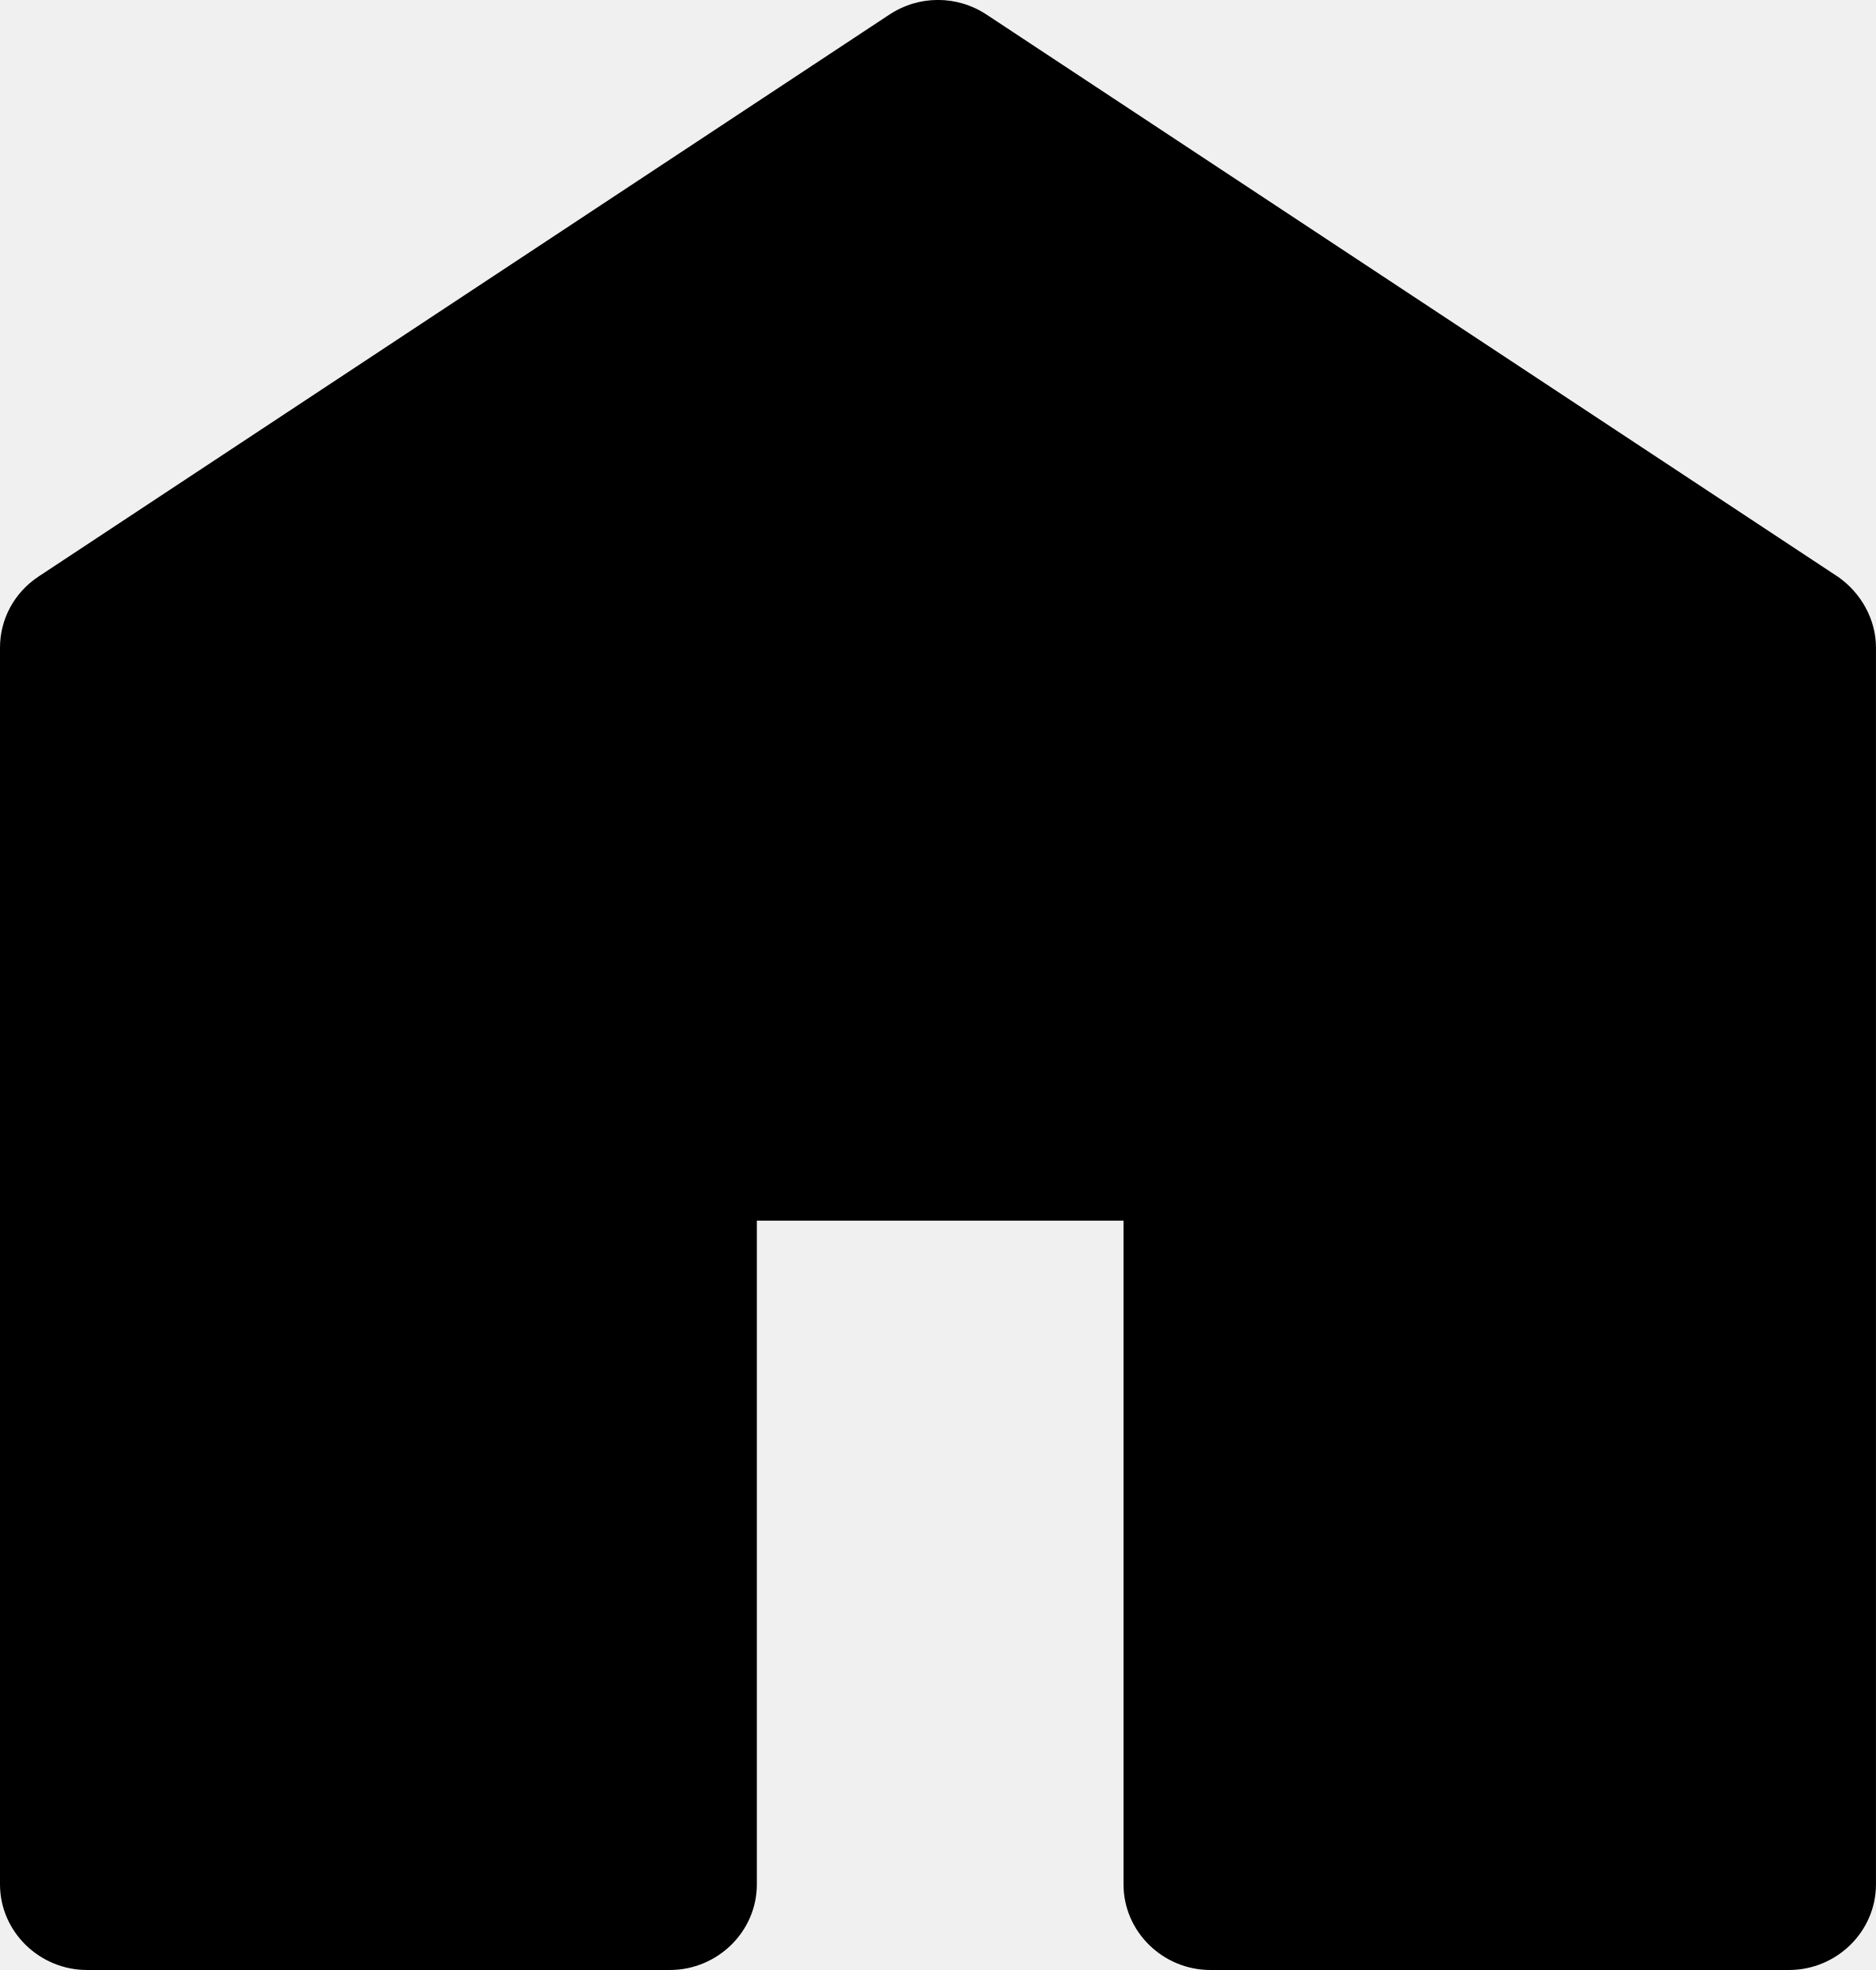
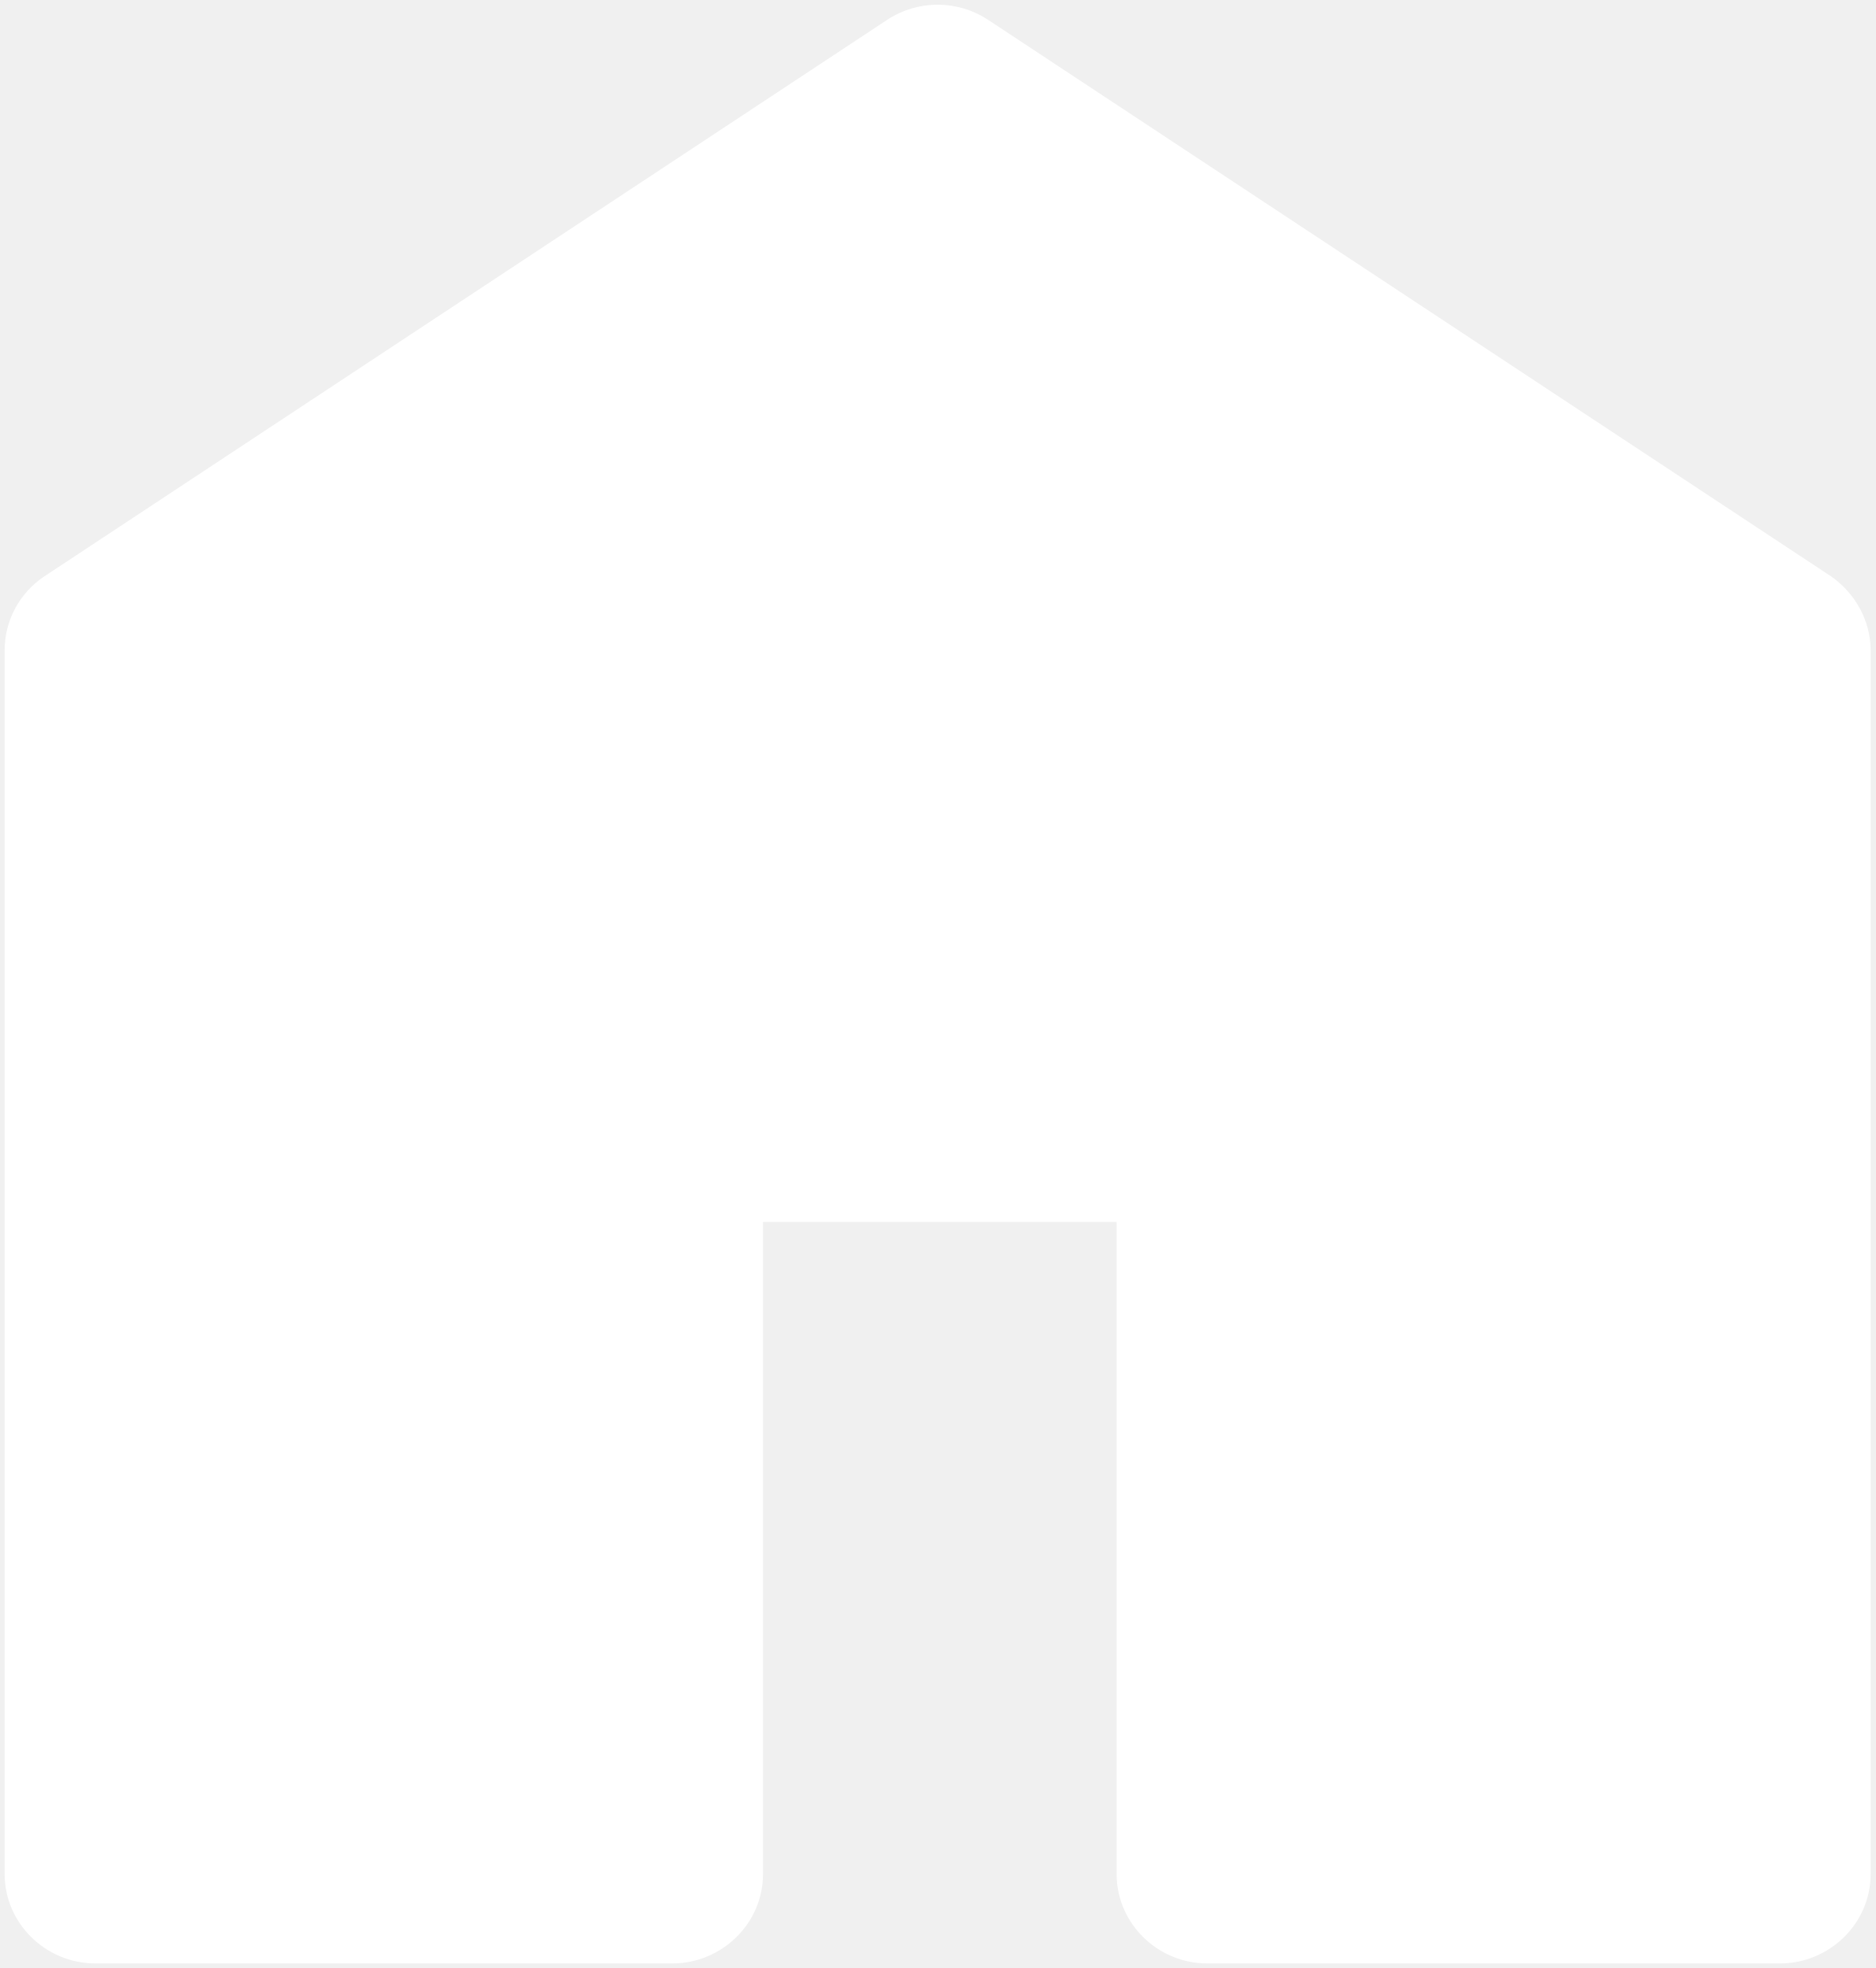
- <svg xmlns="http://www.w3.org/2000/svg" viewBox="2 1 20 21">
-   <path d="M21.591 7.146L12.52 1.157c-.316-.21-.724-.21-1.04 0l-9.071 5.99c-.26.173-.409.456-.409.757v13.183c0 .502.418.913.929.913H9.14c.51 0 .929-.41.929-.913v-7.075h3.909v7.075c0 .502.417.913.928.913h6.165c.511 0 .929-.41.929-.913V7.904c0-.301-.158-.584-.408-.758z" fill="#fffffff" />
+ <svg xmlns="http://www.w3.org/2000/svg" viewBox="1.9 0.899 20.2 21.2">
+   <path d="M21.591 7.146L12.52 1.157c-.316-.21-.724-.21-1.04 0l-9.071 5.99c-.26.173-.409.456-.409.757v13.183c0 .502.418.913.929.913H9.14c.51 0 .929-.41.929-.913v-7.075h3.909v7.075c0 .502.417.913.928.913h6.165c.511 0 .929-.41.929-.913V7.904c0-.301-.158-.584-.408-.758z" stroke="#ffffff" stroke-width="0.1" fill="#ffffff" />
</svg>
